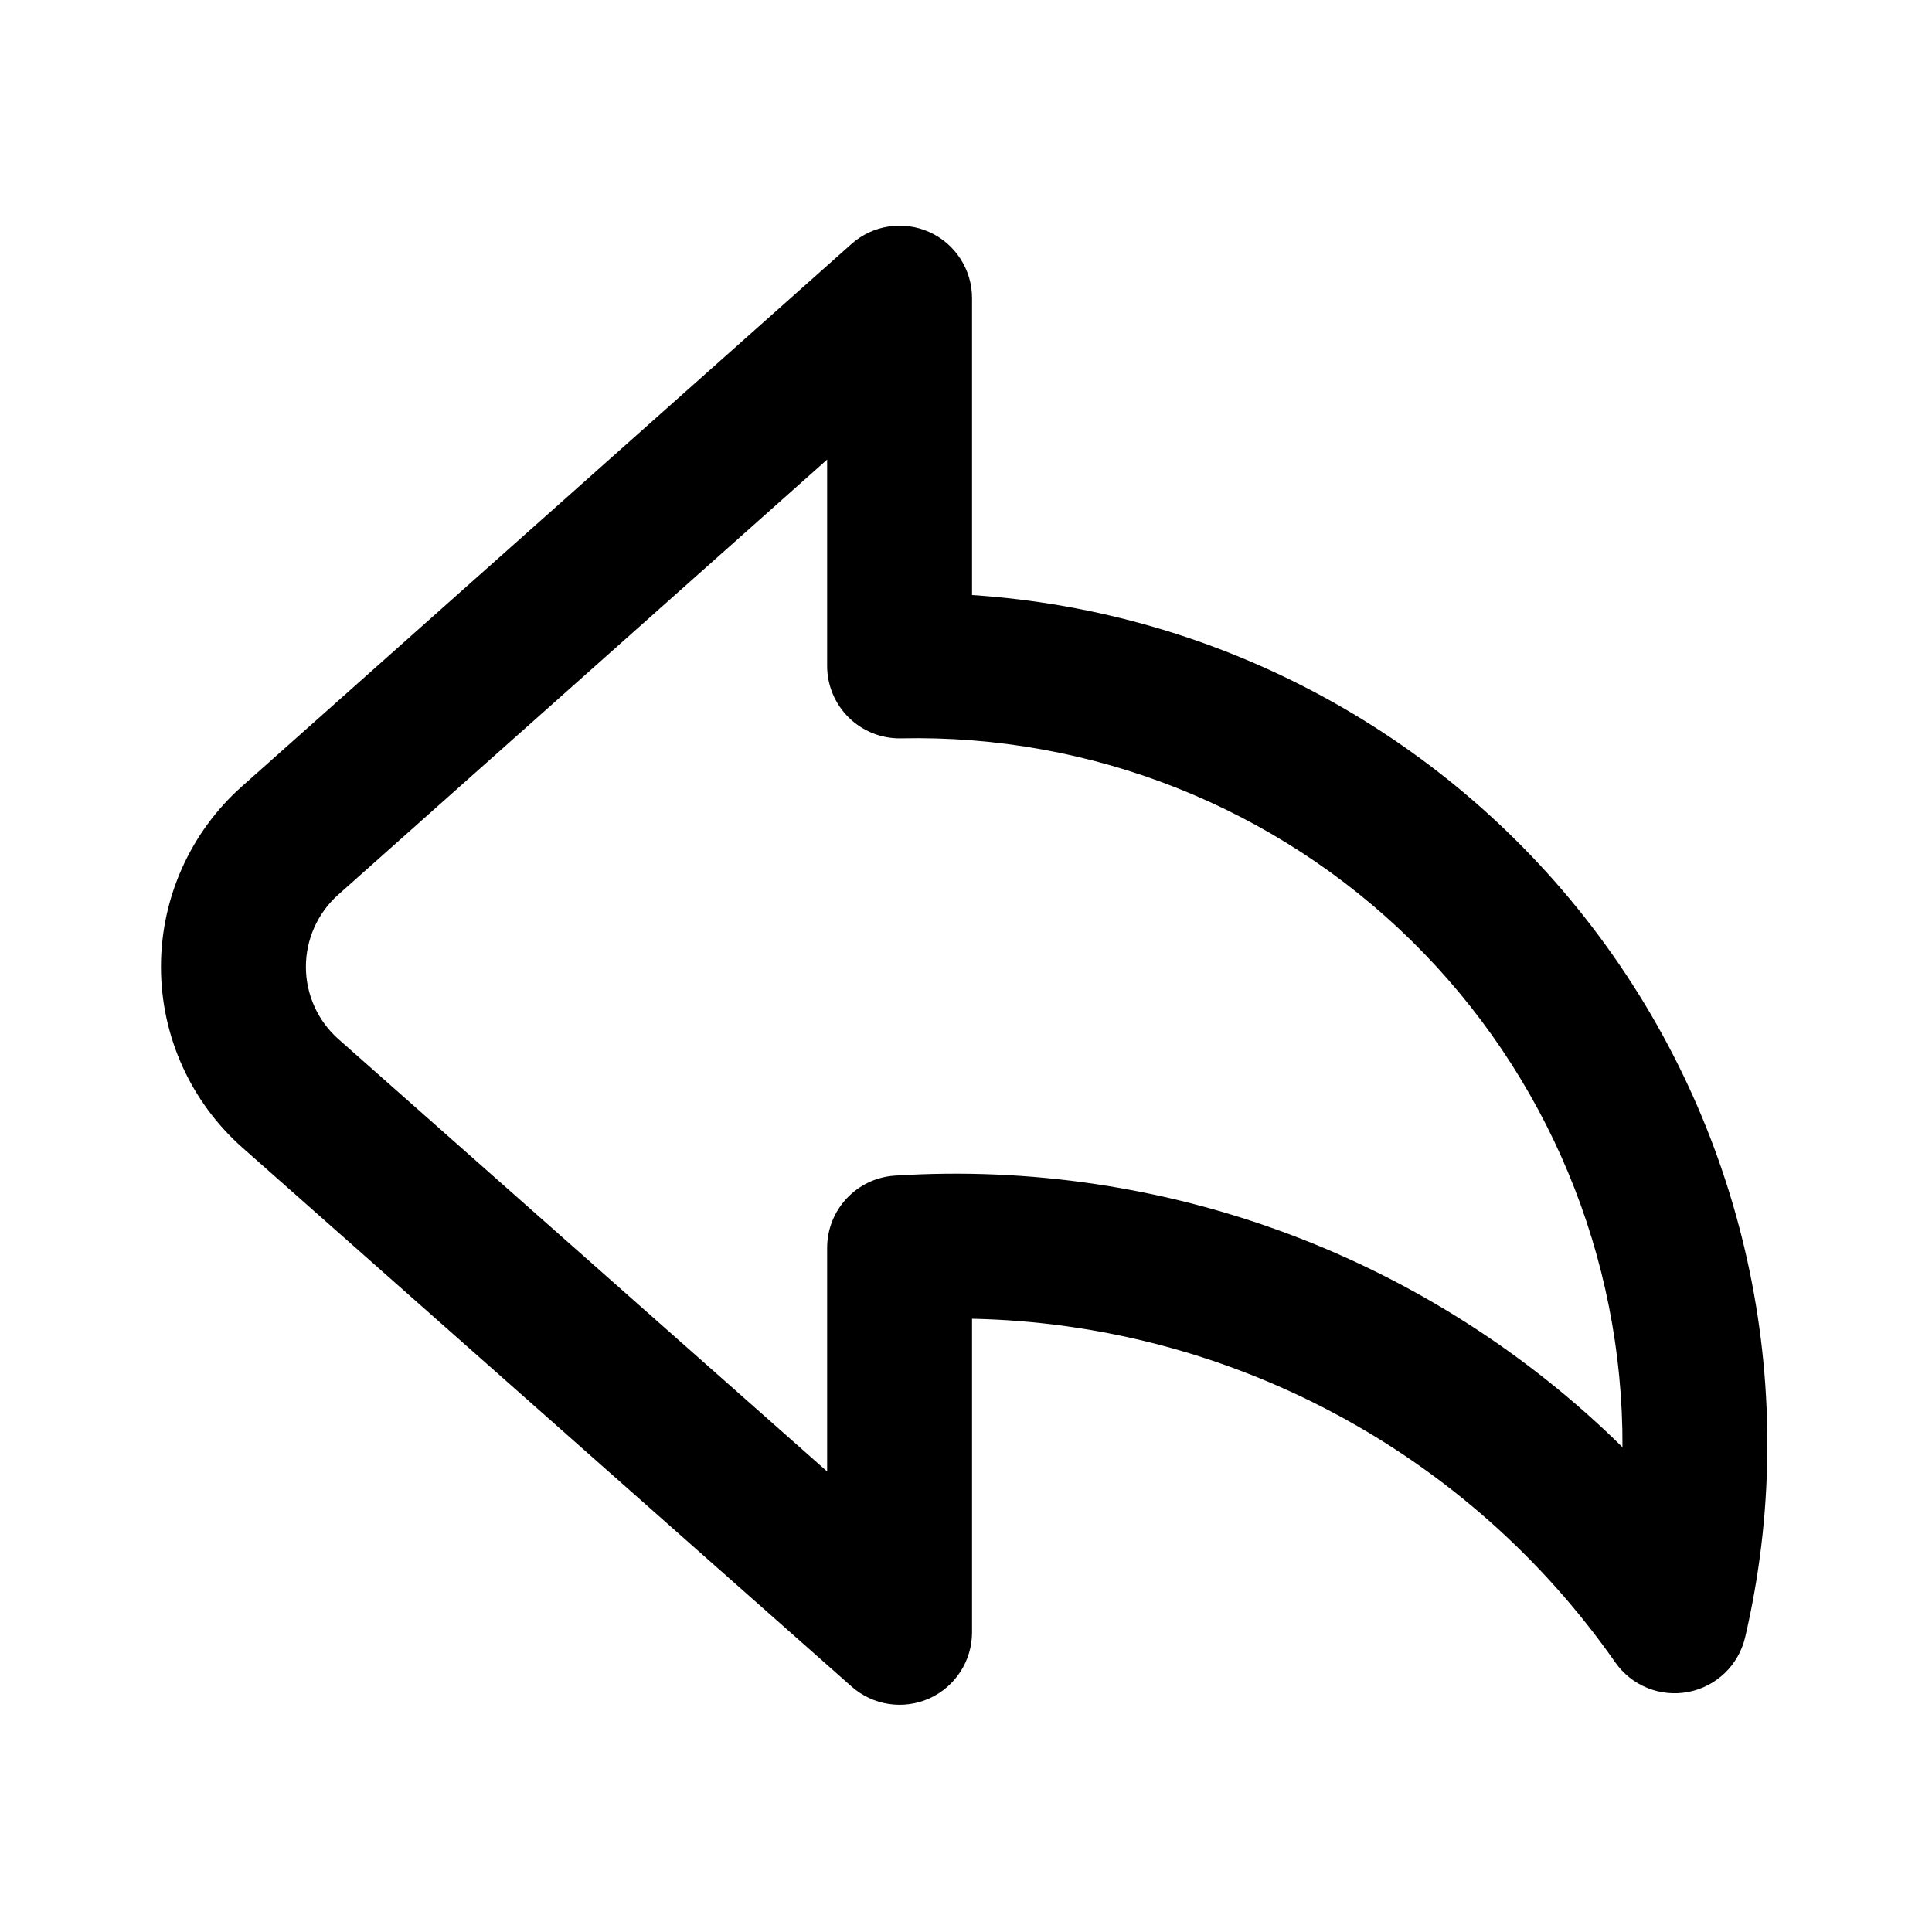
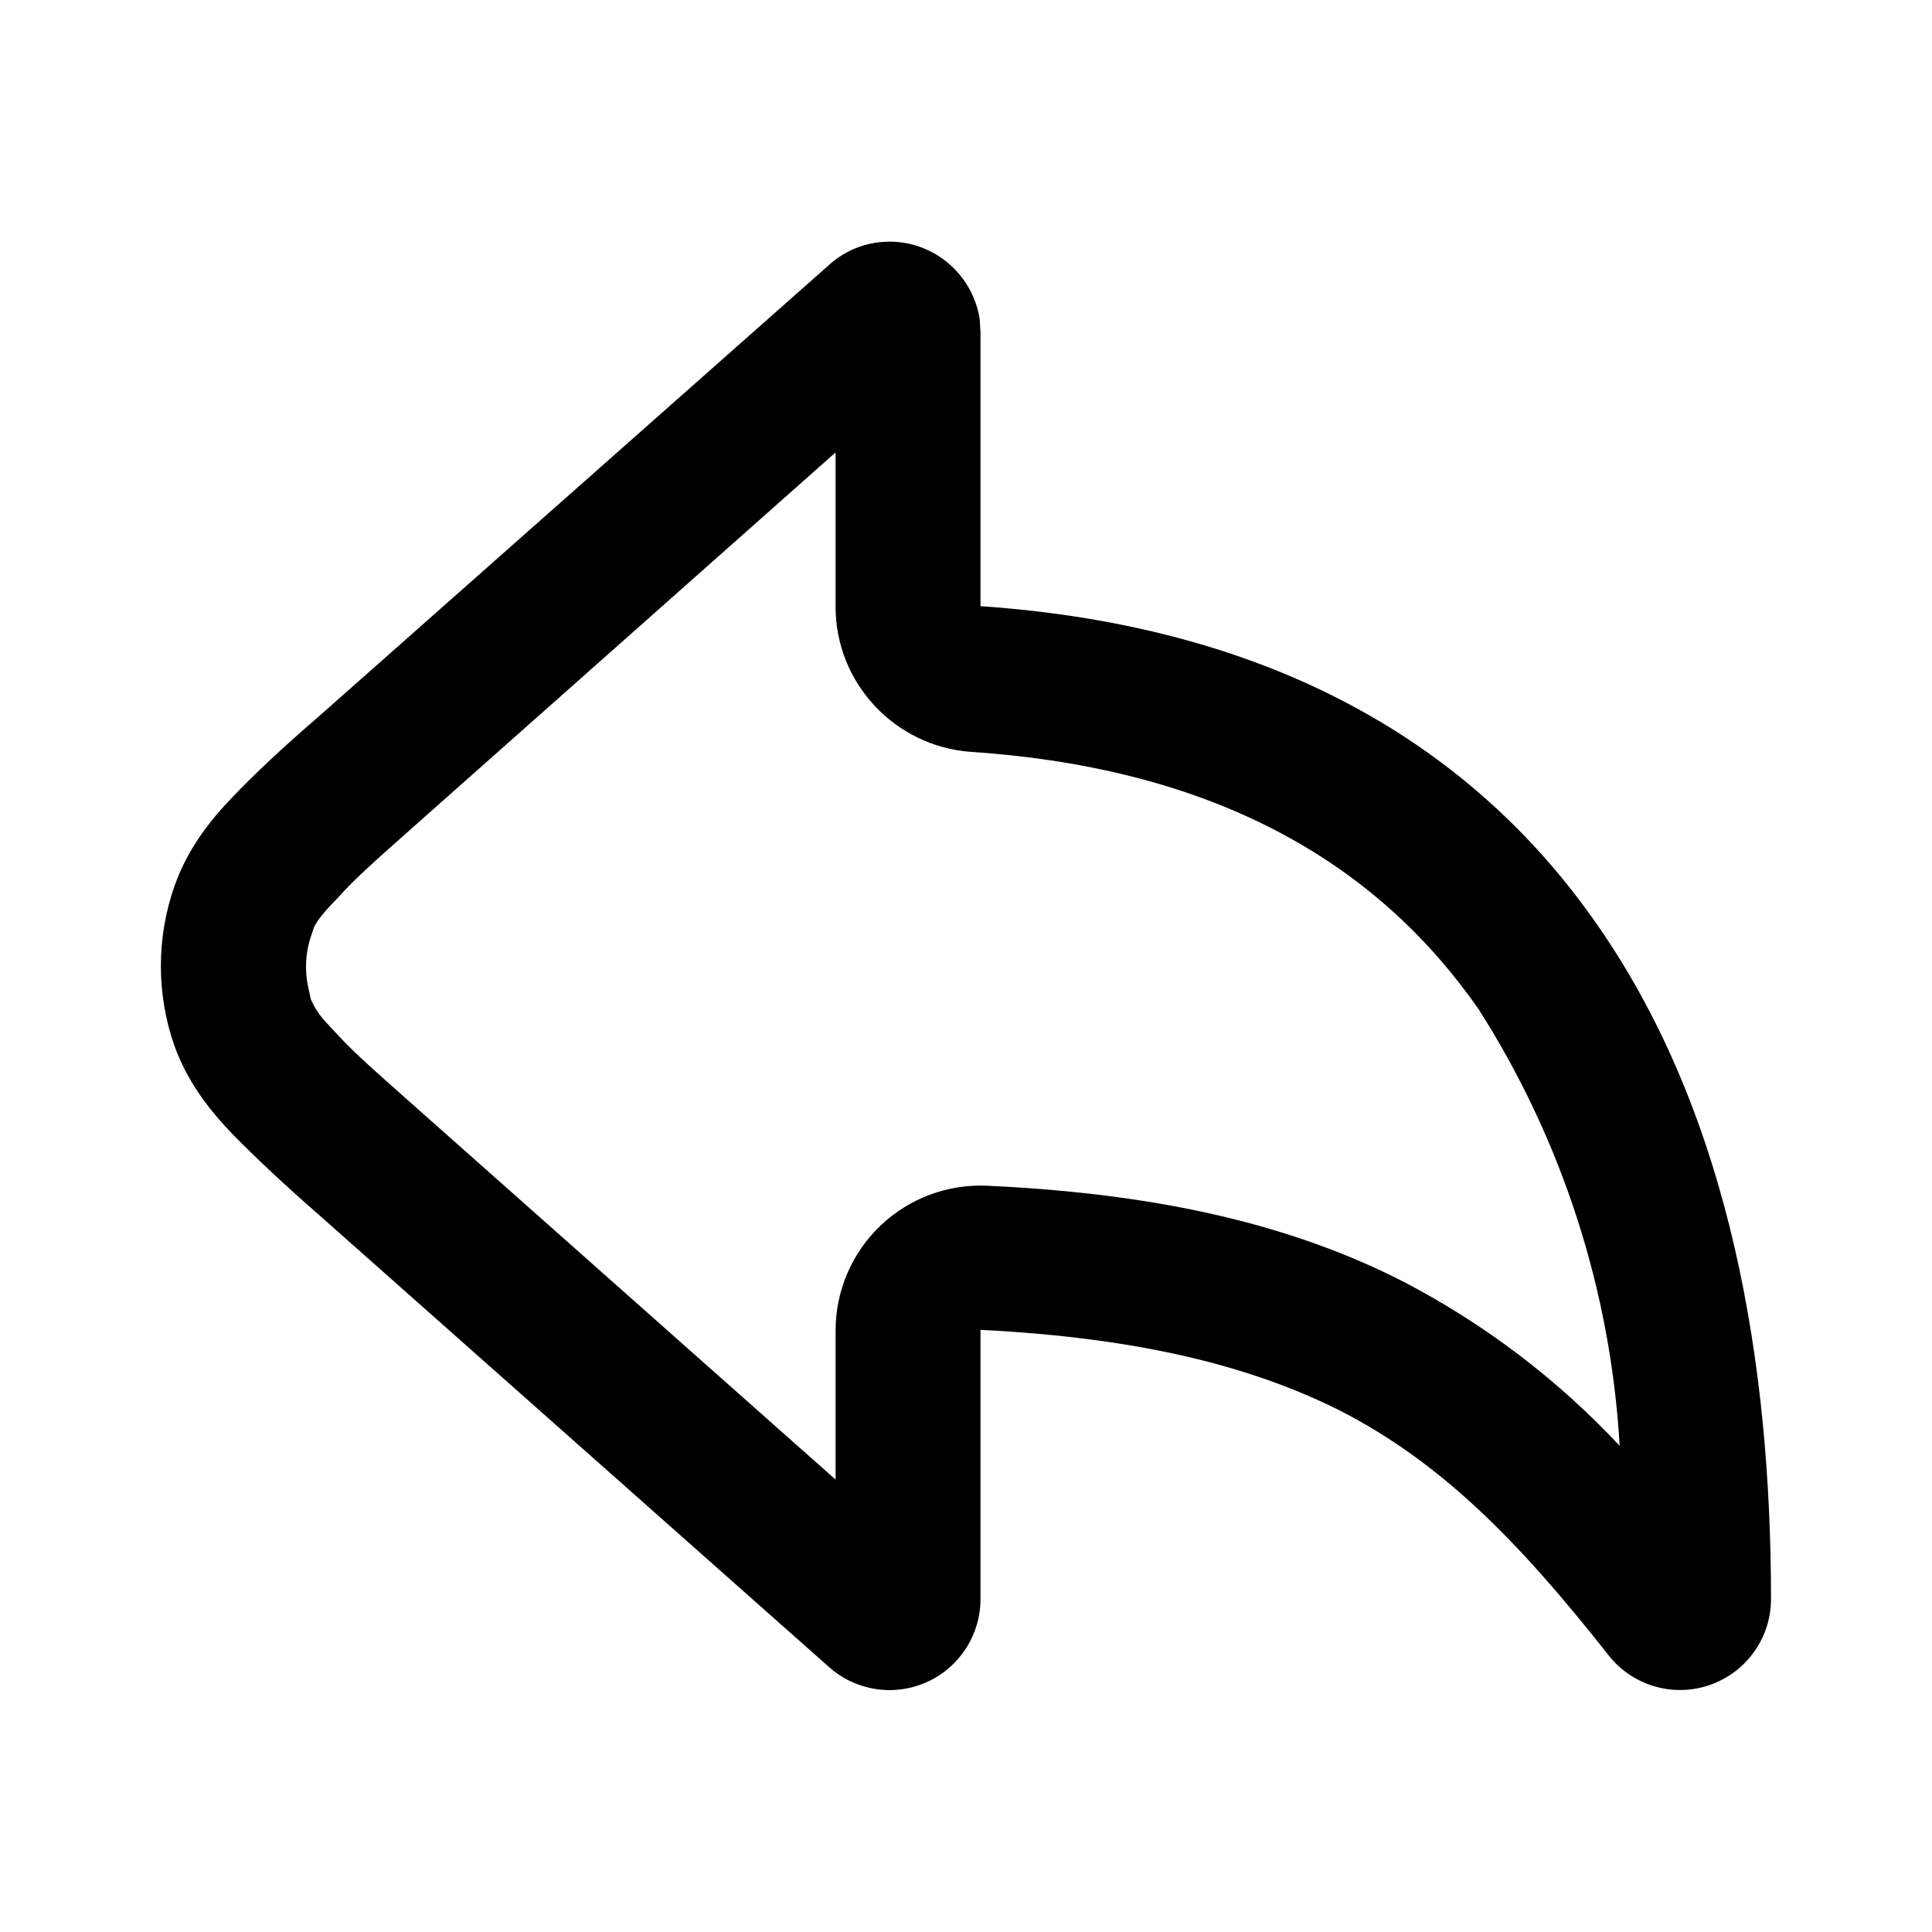
<svg xmlns="http://www.w3.org/2000/svg" viewBox="0 0 24 24" width="24" height="24">
-   <path d="M10.577 3.031L3.005 9.769A3 3 0 0 0 3.012 14.257L10.579 20.951A.9 .9 0 0 0 11.545 21.098A.9 .9 0 0 0 12.075 20.277L12.075 16.382A10 10 0 0 1 20.065 20.65A.9 .9 0 0 0 20.973 21.018A.9 .9 0 0 0 21.679 20.338A10.57 10.57 0 0 0 12.075 7.392L12.075 3.703A.9 .9 0 0 0 11.543 2.882A.9 .9 0 0 0 10.577 3.031ZM10.275 5.709L10.275 8.272A.9 .9 0 0 0 11.194 9.172A8.77 8.77 0 0 1 20.155 17.978A11.8 11.8 0 0 0 11.117 14.604A.9 .9 0 0 0 10.275 15.502L10.275 18.279L4.205 12.909A1.2 1.2 0 0 1 4.202 11.114L10.275 5.709Z" />
+   <path d="M11.51 3.1c-.4-.18-.88-.11-1.21.19L3.96 8.9q-.65.56-1.07 1c-.29.3-.56.65-.72 1.1a3 3 0 0 0 0 2c.16.44.43.79.72 1.09q.43.44 1.07 1l6.34 5.62a1.13 1.13 0 0 0 1.88-.85v-3.34c2 .1 3.38.46 4.46 1 1.27.65 2.23 1.63 3.34 3.04a1.13 1.13 0 0 0 2.02-.7c0-2.88-.49-5.97-2.15-8.36-1.55-2.24-4.03-3.72-7.67-3.97v-3.4l-.01-.17c-.06-.37-.3-.7-.66-.86m-1.13 4.44c0 .94.73 1.73 1.68 1.8 3.15.21 5.1 1.46 6.31 3.2a11.3 11.3 0 0 1 1.75 5.42 10 10 0 0 0-2.67-2.03c-1.36-.7-3.01-1.1-5.18-1.2a1.8 1.8 0 0 0-1.89 1.8v1.85l-5.22-4.63c-.45-.4-.75-.66-.97-.9l-.13-.14a1 1 0 0 1-.2-.3l-.02-.1a1.2 1.2 0 0 1 .03-.7l.03-.09q.06-.13.3-.37c.2-.23.51-.5.96-.9l5.22-4.63z" />
</svg>
